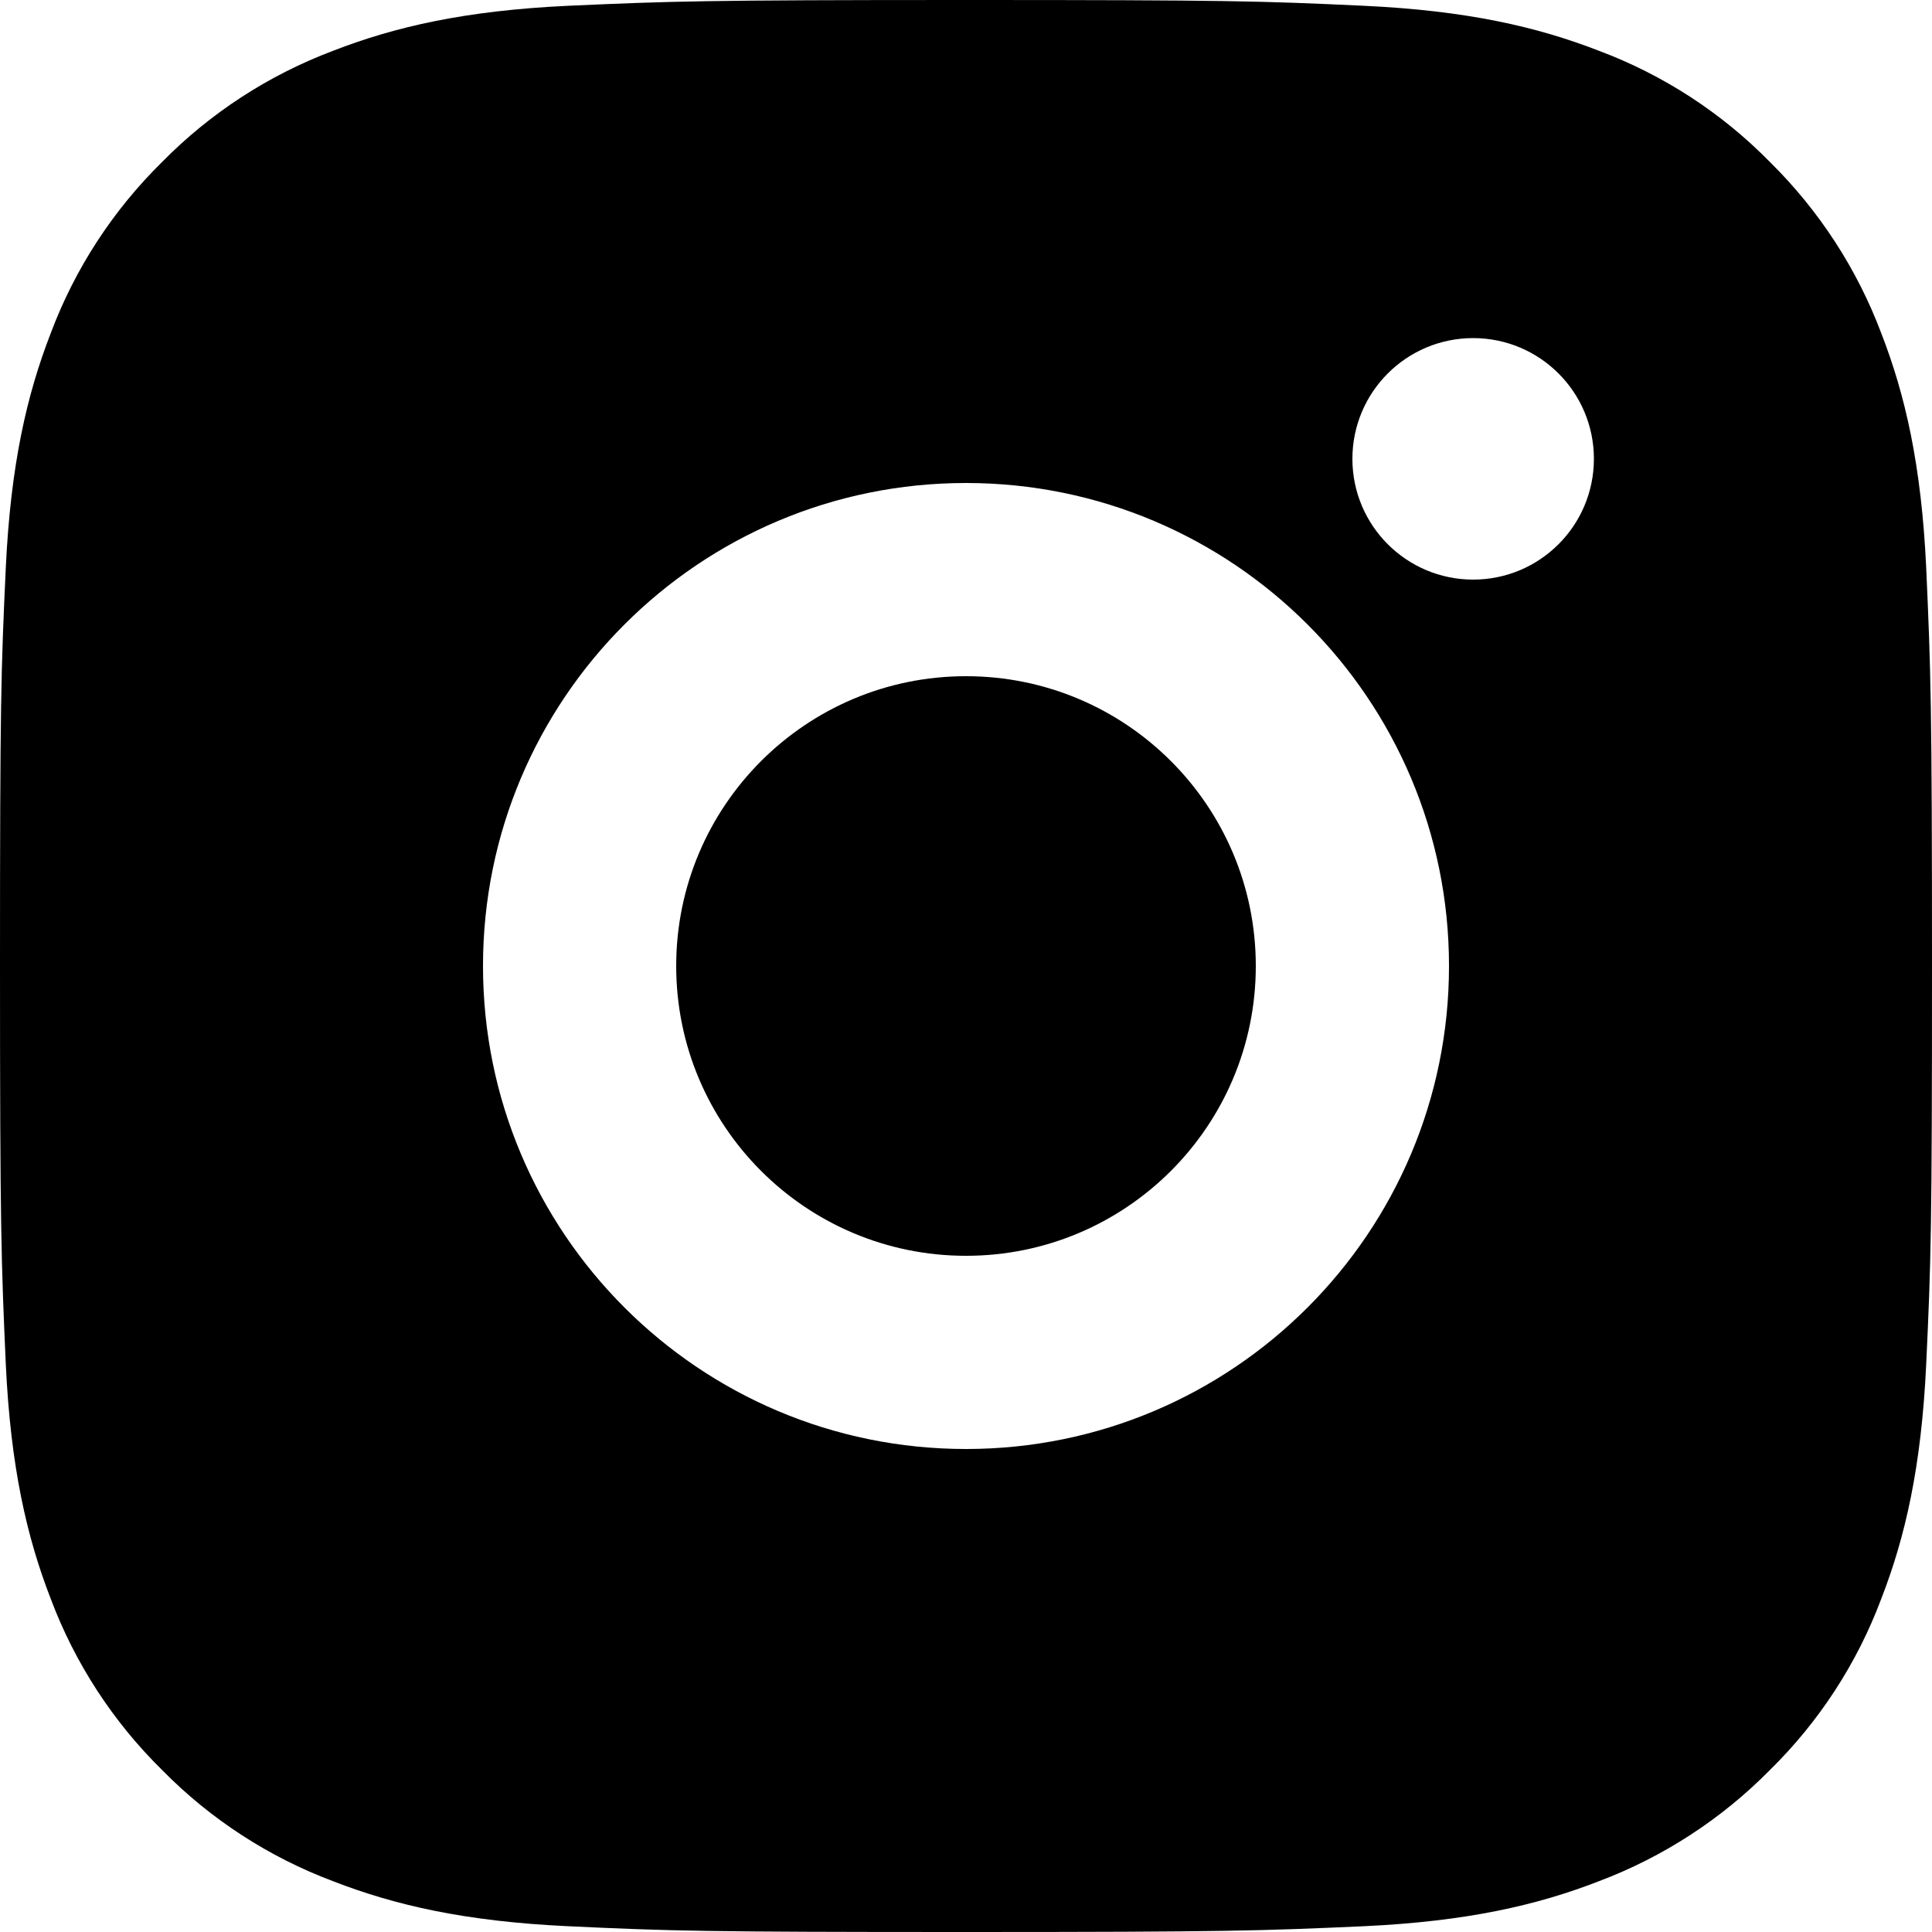
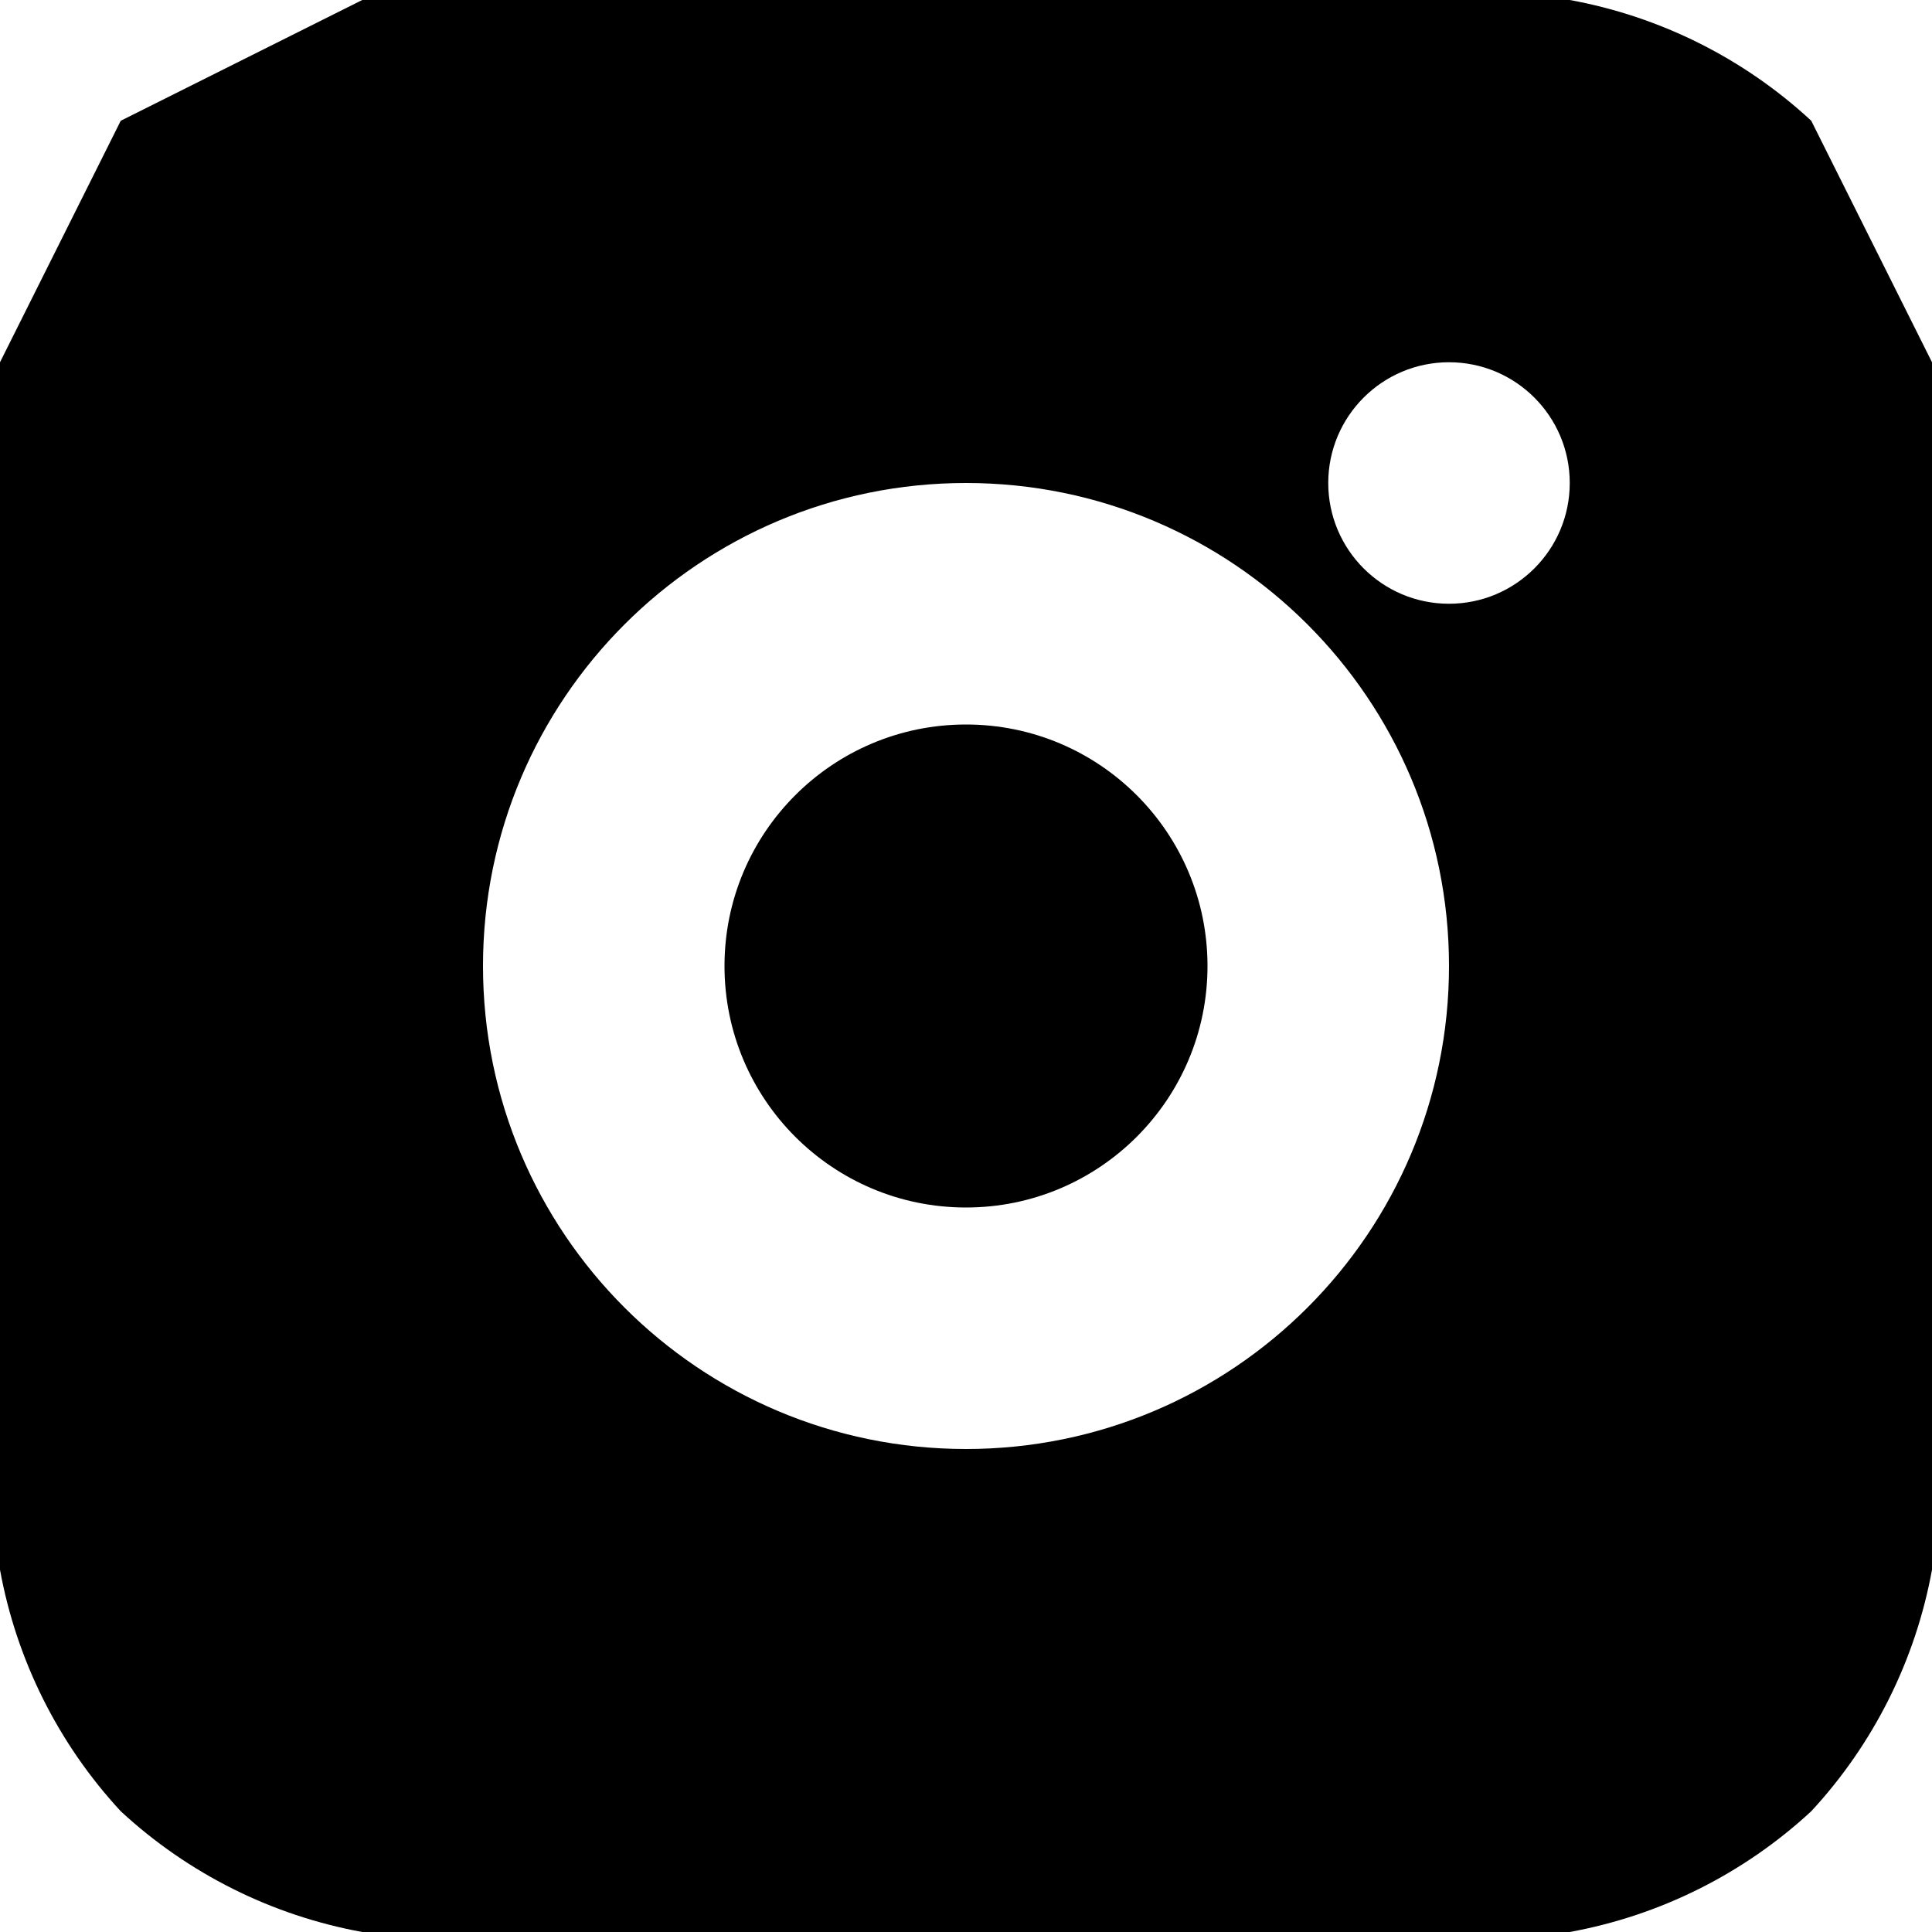
- <svg xmlns="http://www.w3.org/2000/svg" width="16" height="16" fill="none">
-   <path d="M8 0c2.174 0 2.445.008 3.298.048.852.04 1.432.174 1.942.372a3.9 3.9 0 011.418.922c.406.4.721.884.922 1.418.198.51.332 1.09.372 1.942C15.99 5.555 16 5.826 16 8s-.008 2.445-.048 3.298c-.04.852-.174 1.432-.372 1.942a3.907 3.907 0 01-.922 1.418 3.94 3.94 0 01-1.418.922c-.51.198-1.09.332-1.942.372C10.445 15.99 10.174 16 8 16s-2.445-.008-3.298-.048c-.852-.04-1.432-.174-1.942-.372a3.911 3.911 0 01-1.418-.922A3.923 3.923 0 01.42 13.24c-.198-.51-.332-1.09-.372-1.942C.01 10.445 0 10.174 0 8s.008-2.445.048-3.298C.088 3.85.222 3.27.42 2.76c.2-.534.515-1.018.922-1.418.4-.407.884-.721 1.418-.922C3.27.222 3.85.088 4.702.048 5.555.01 5.826 0 8 0zm0 4a4 4 0 100 8 4 4 0 000-8zm5.2-.2a1 1 0 10-2 0 1 1 0 002 0zM8 5.6a2.4 2.4 0 110 4.8 2.4 2.4 0 010-4.8z" fill="currentColor" />
+ <svg width="16" height="16" fill="none">
+   <defs />
+   <path d="M8 0a56 56 0 015 0 4 4 0 012 1l1 2v2a58 58 0 010 8 4 4 0 01-1 2 4 4 0 01-2 1h-2a58 58 0 01-8 0 4 4 0 01-2-1 4 4 0 01-1-2v-2a58 58 0 010-8l1-2 2-1h5zm0 4a4 4 0 100 8 4 4 0 000-8zm5 0a1 1 0 10-2 0 1 1 0 002 0zM8 6a2 2 0 110 4 2 2 0 010-4z" fill="currentColor" />
</svg>
